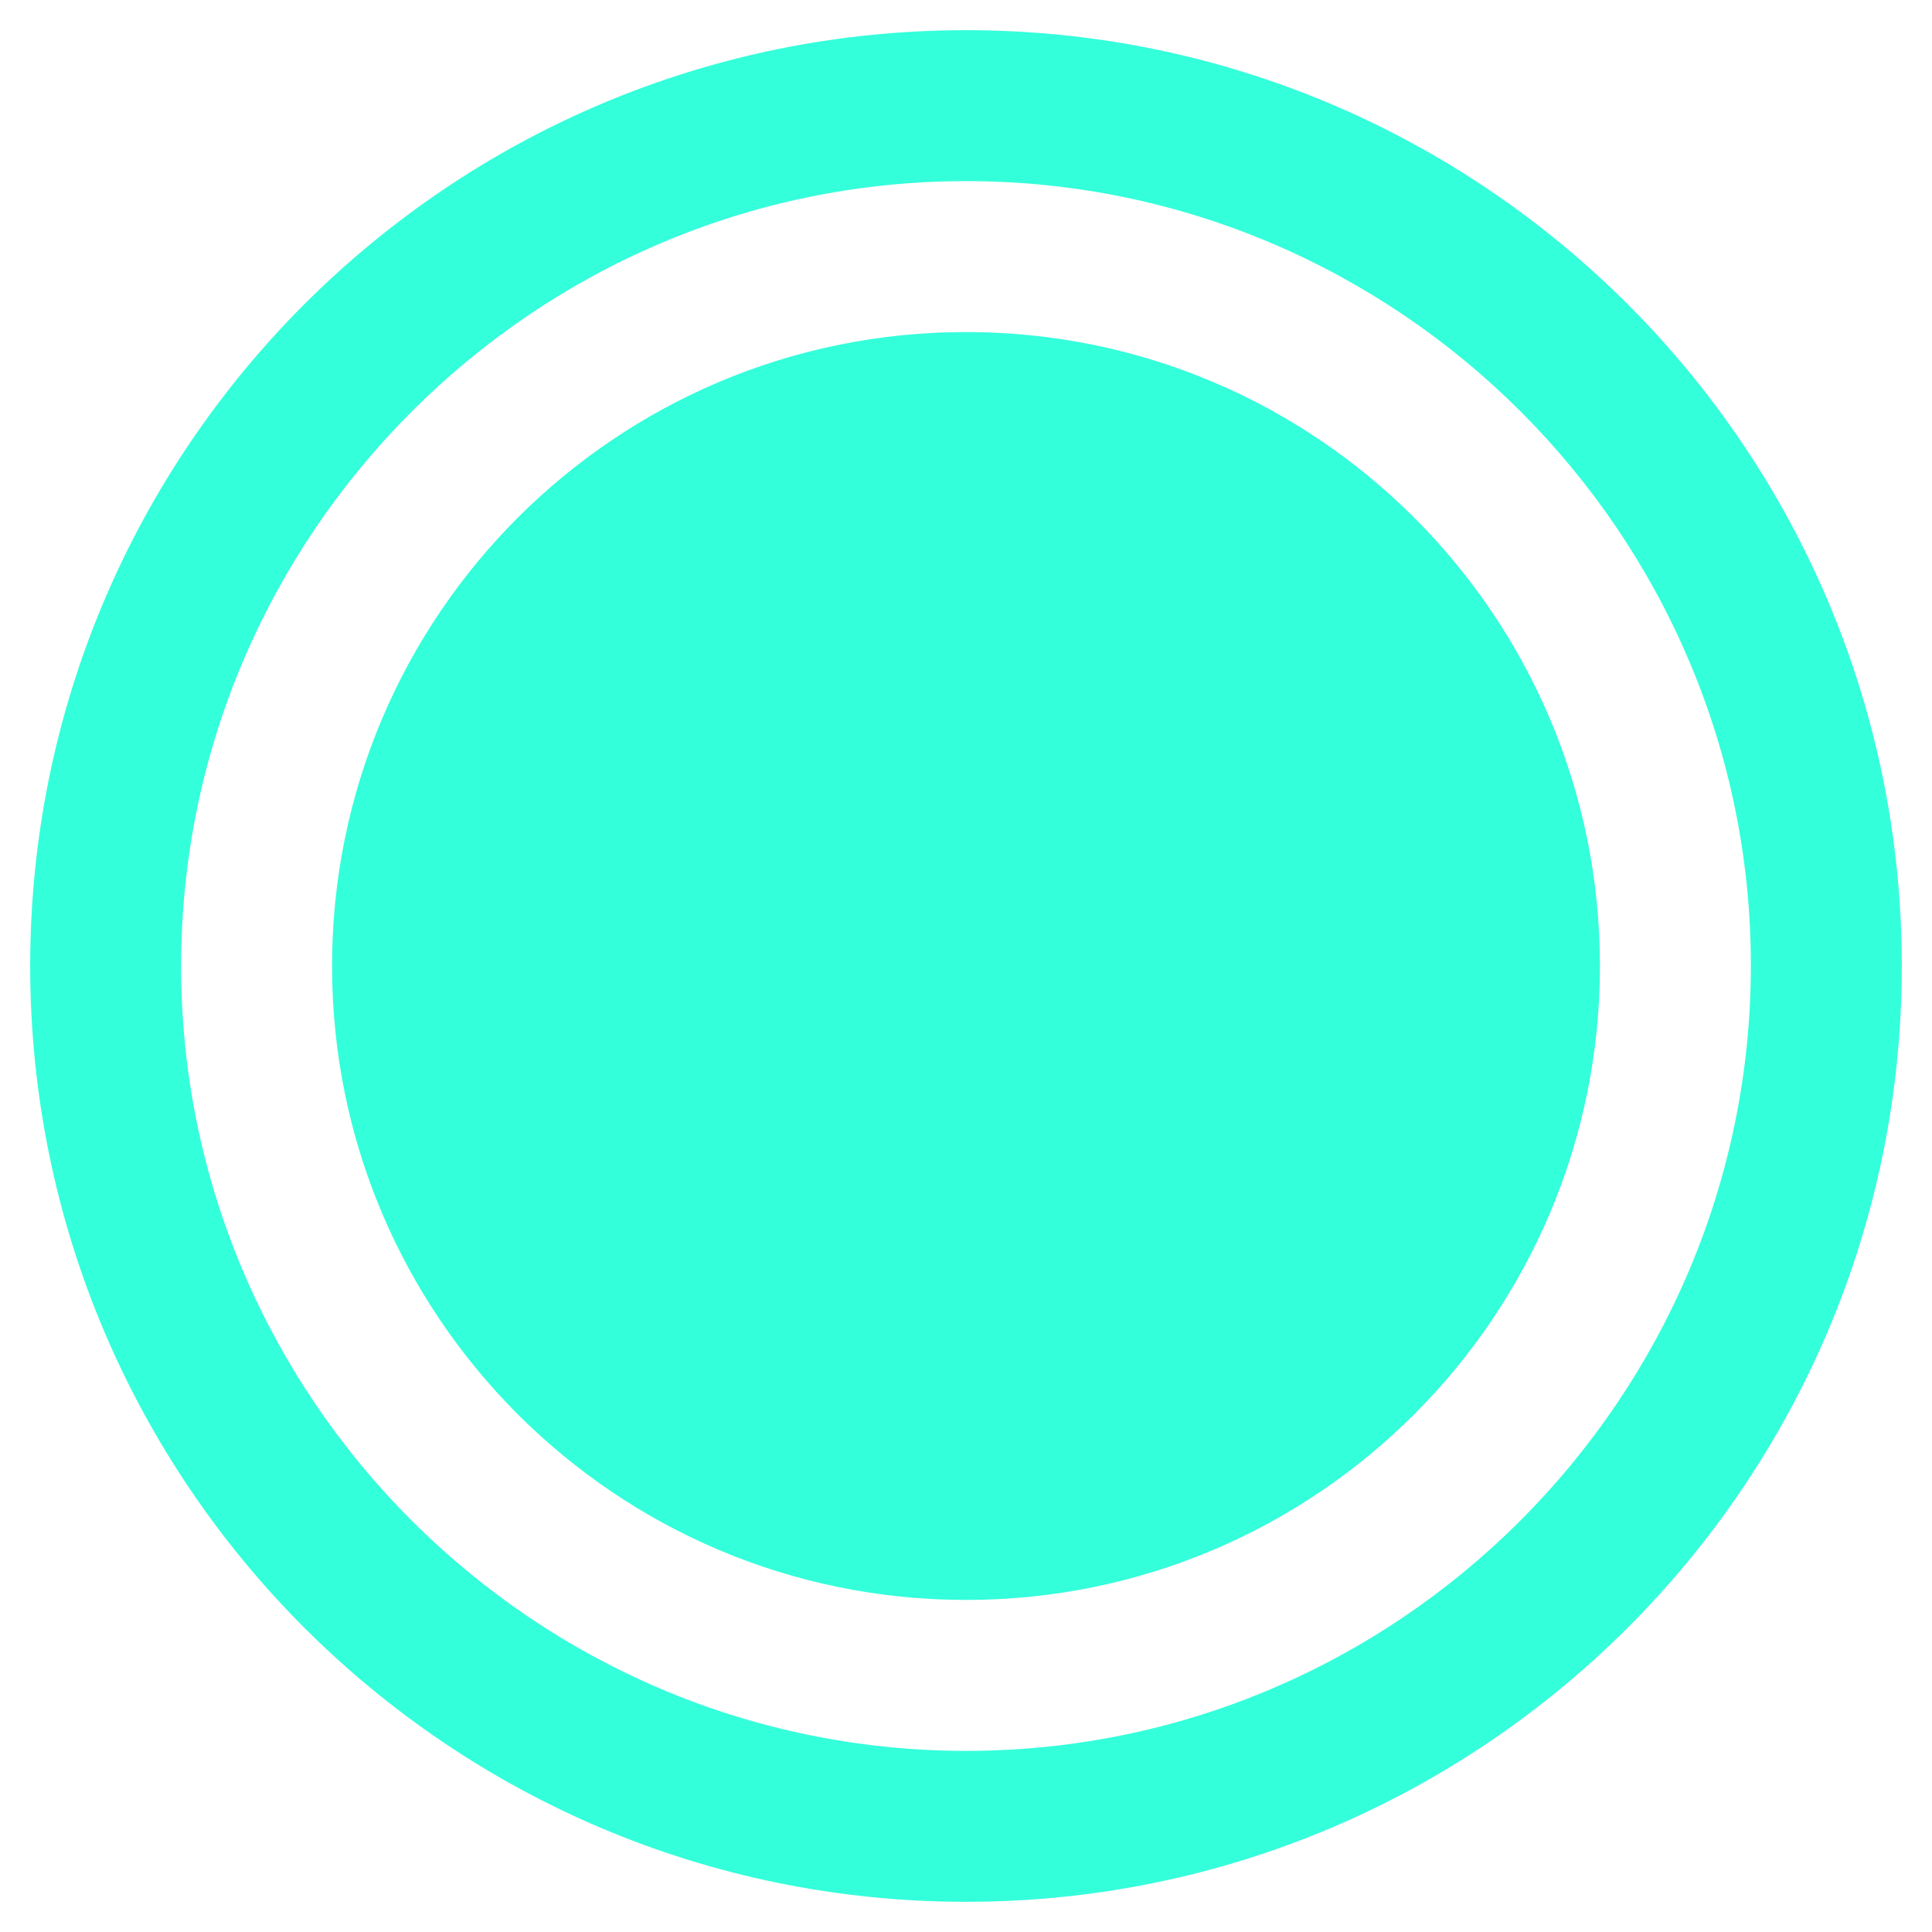
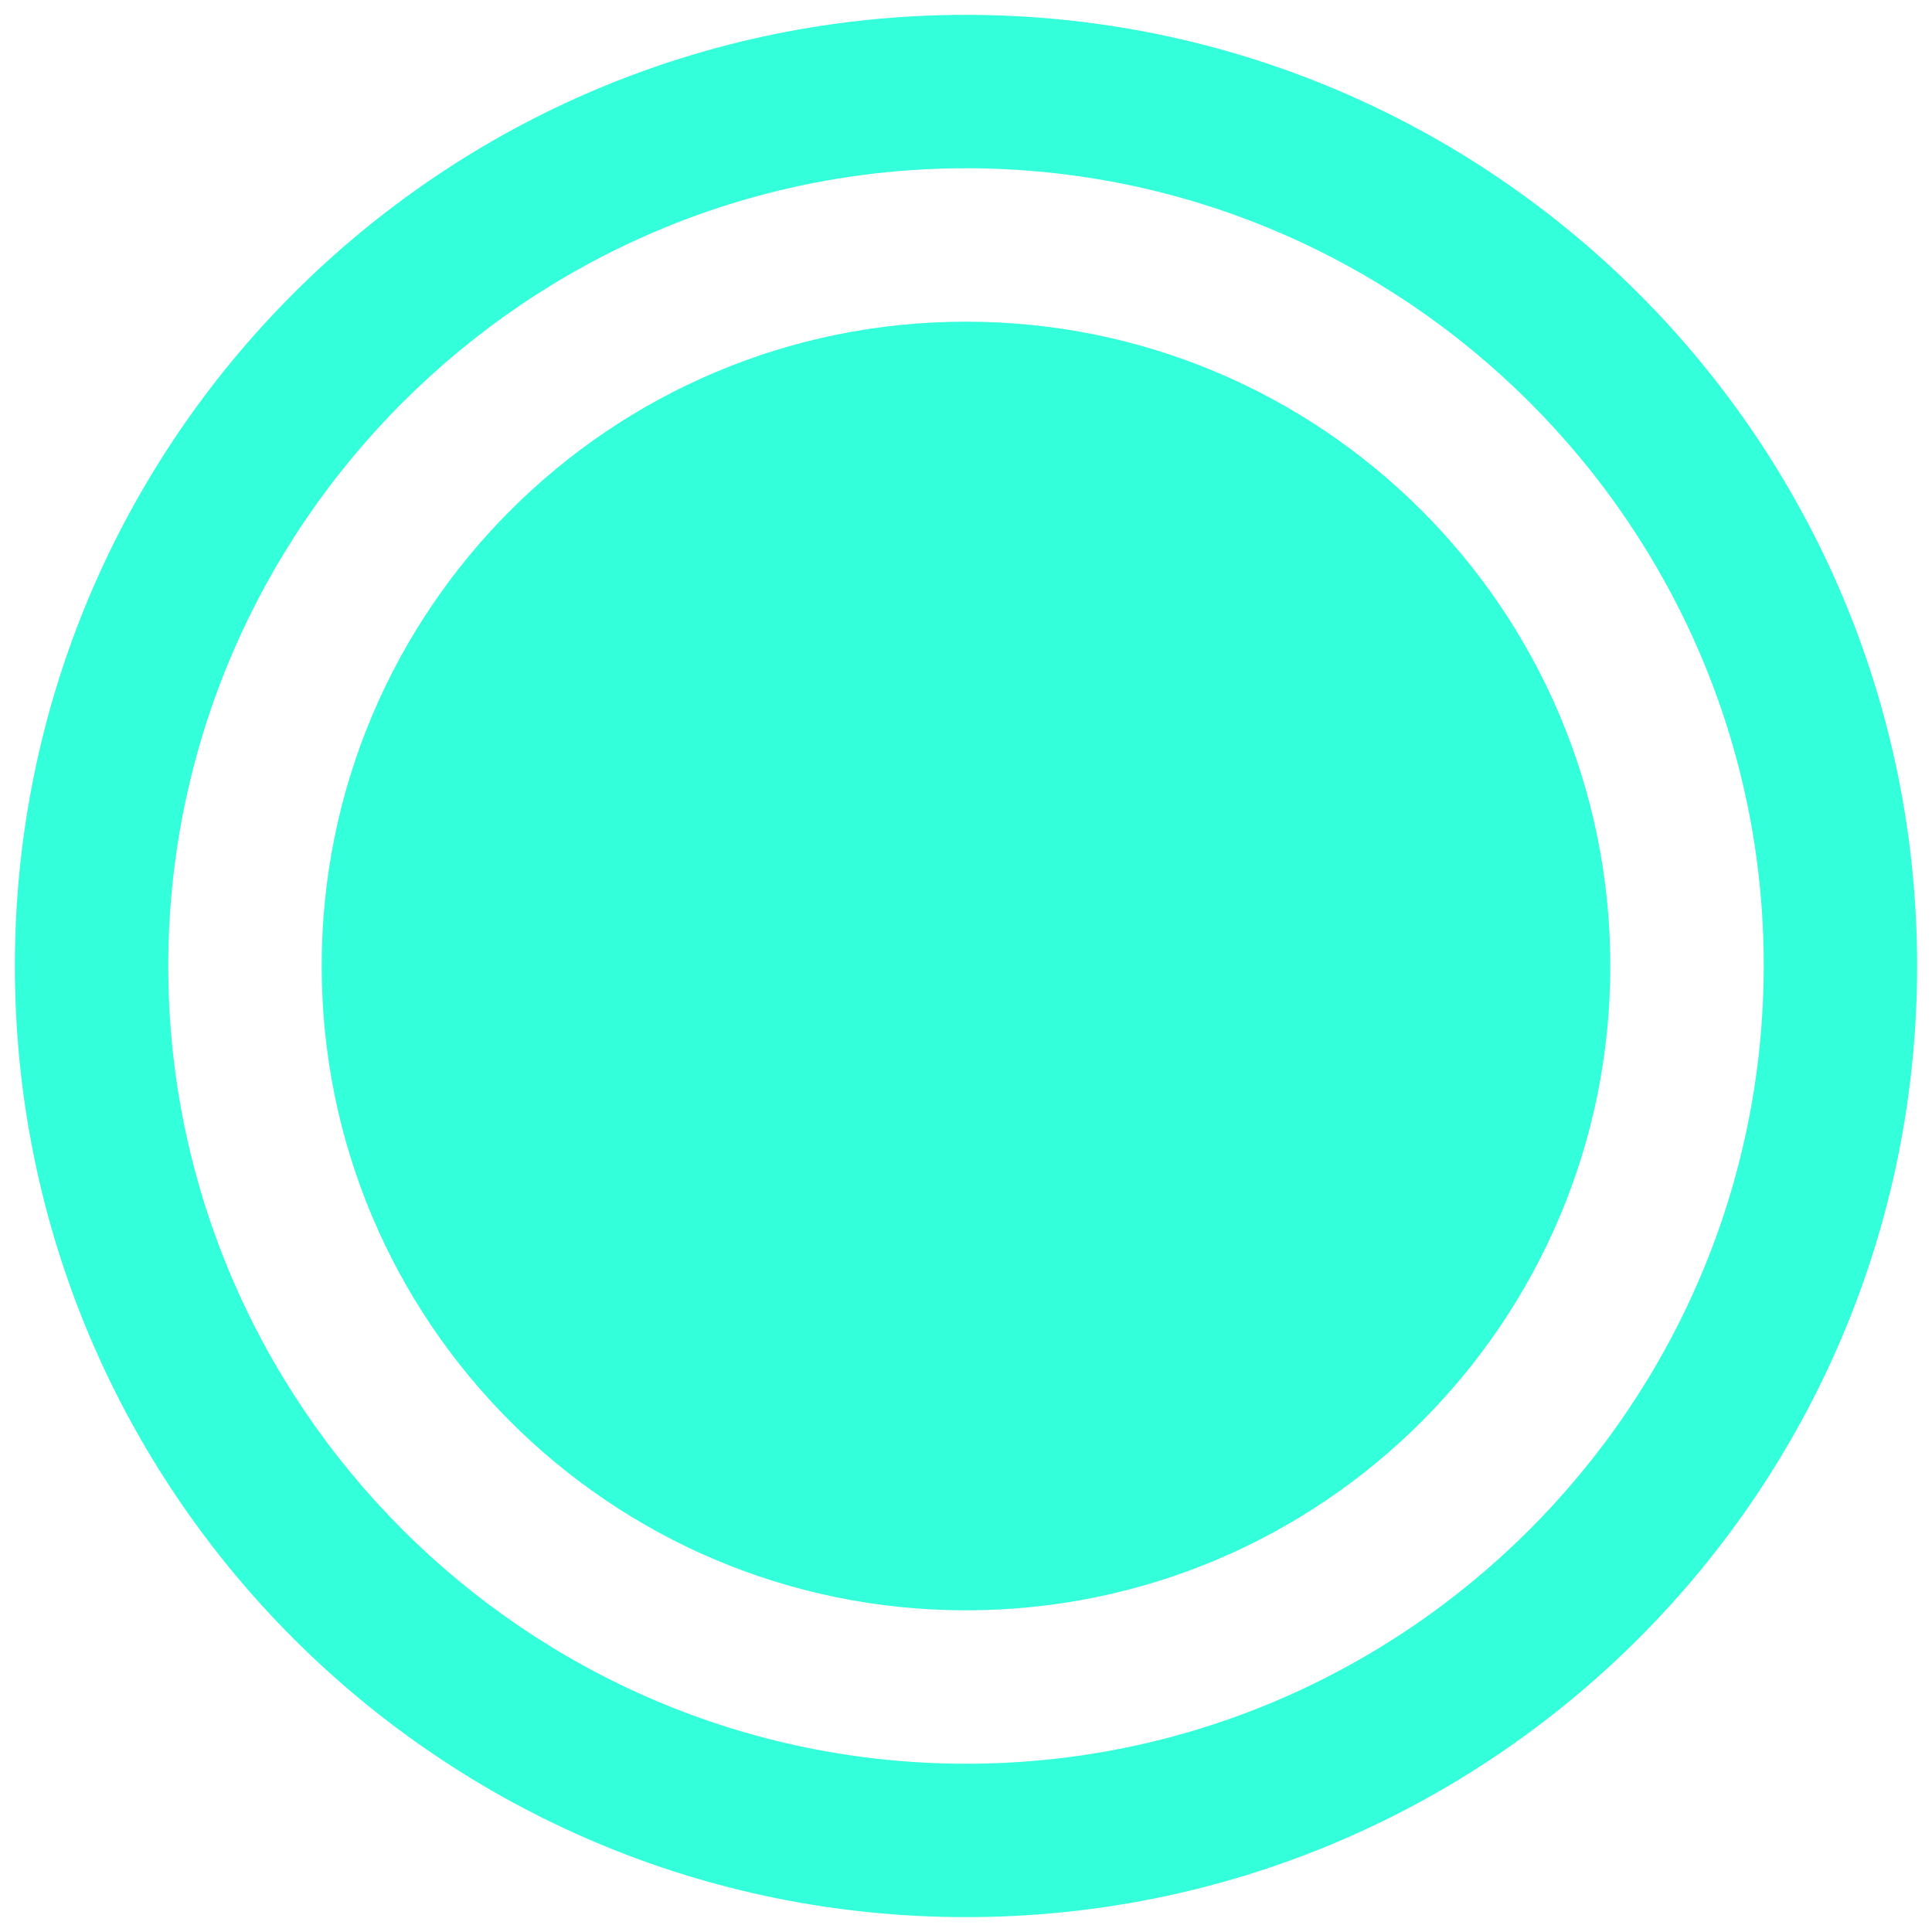
- <svg xmlns="http://www.w3.org/2000/svg" width="64" height="64" viewBox="0 0 64 64" version="1.1" id="svg1" xml:space="preserve">
+ <svg xmlns="http://www.w3.org/2000/svg" width="130" height="130" viewBox="0 0 130 130" version="1.1" id="svg1" xml:space="preserve">
  <defs id="defs1" />
-   <g id="layer1" transform="matrix(0.6326531,0,0,0.6326531,0.7346939,0.7346939)">
+   <g id="layer1" transform="matrix(1.306122,0,0,1.306122,0.4522712,0.4522712)">
    <path id="path1" style="display:inline;fill:#11ffd5;fill-opacity:0.851;stroke-width:3.43;stroke-linecap:round" d="m 49.419,0.419 c -27.062,0 -49,21.938 -49,49 0,27.062 21.938,49 49,49 27.062,0 49,-21.938 49,-49 0,-27.062 -21.938,-49 -49,-49 z m 0,7.903 C 72.046,8.32 90.537,26.793 90.516,49.419 90.495,72.046 72.065,90.522 49.419,90.516 26.774,90.51 8.317,72.025 8.323,49.419 8.328,26.814 26.793,8.325 49.419,8.323 Z" />
    <circle style="display:inline;fill:#11ffd5;fill-opacity:0.851;stroke-width:2.324;stroke-linecap:round" id="circle2" cx="49.419" cy="49.419" r="33.194" />
  </g>
</svg>
